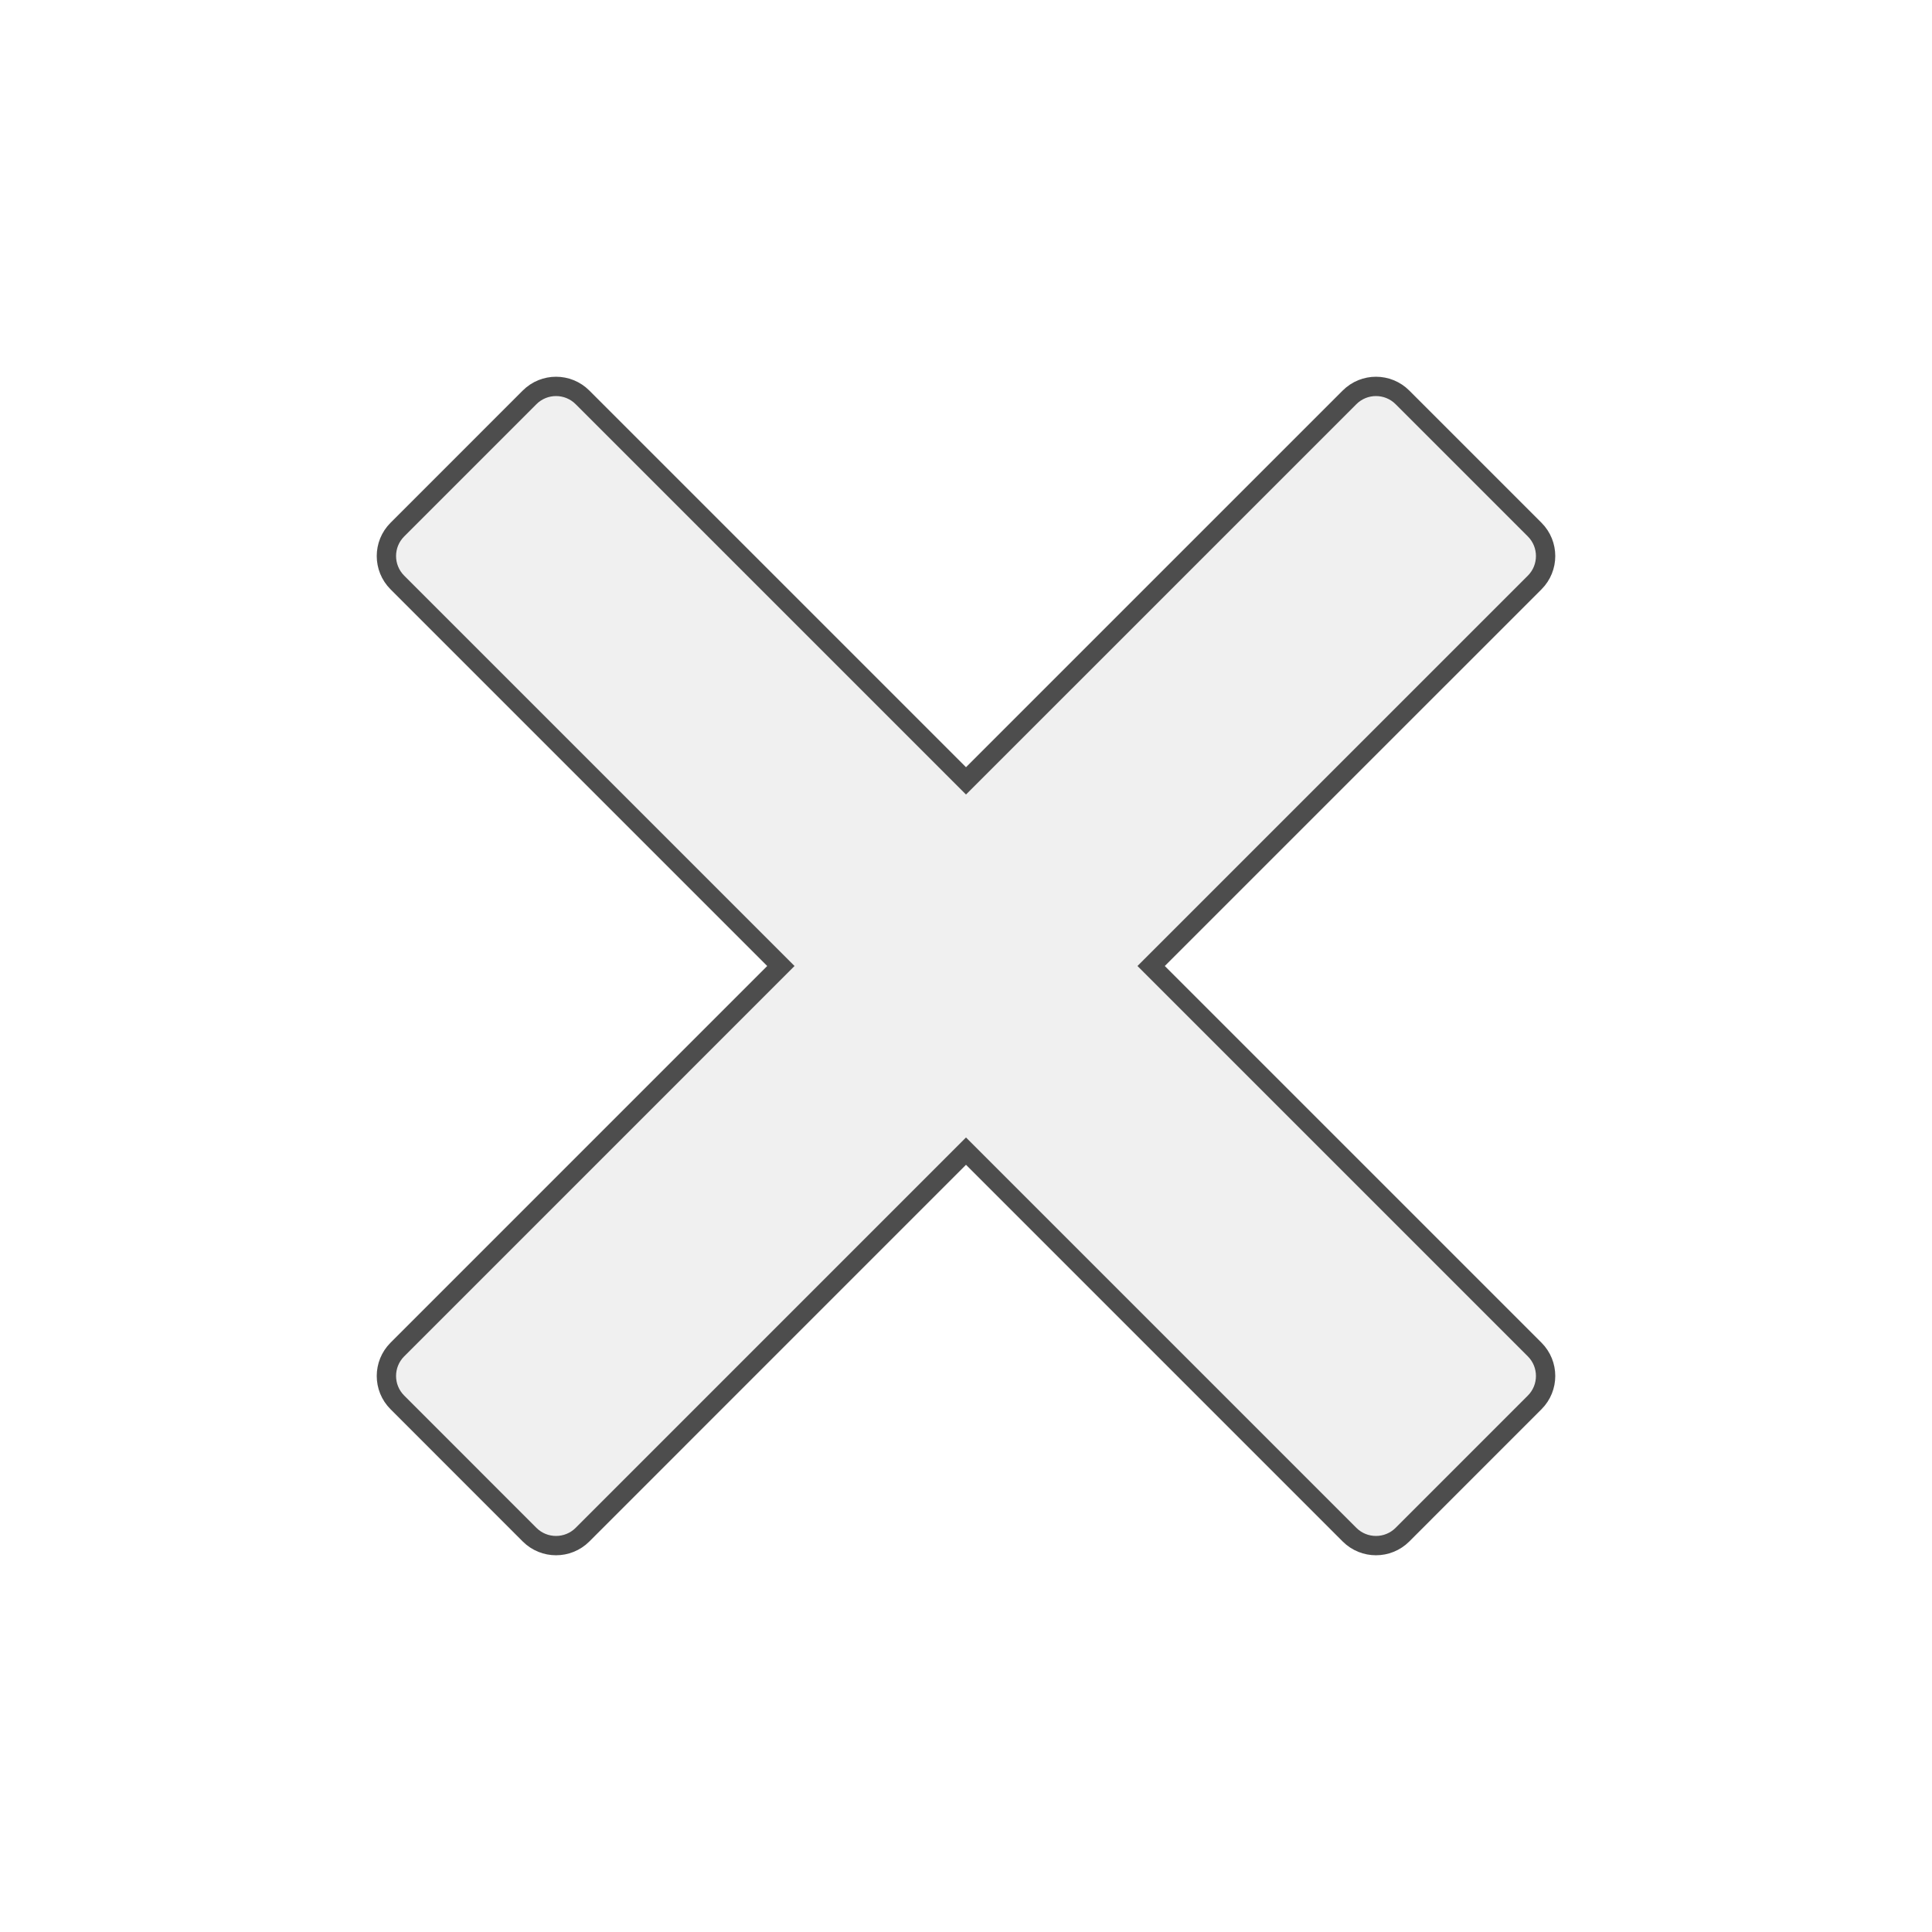
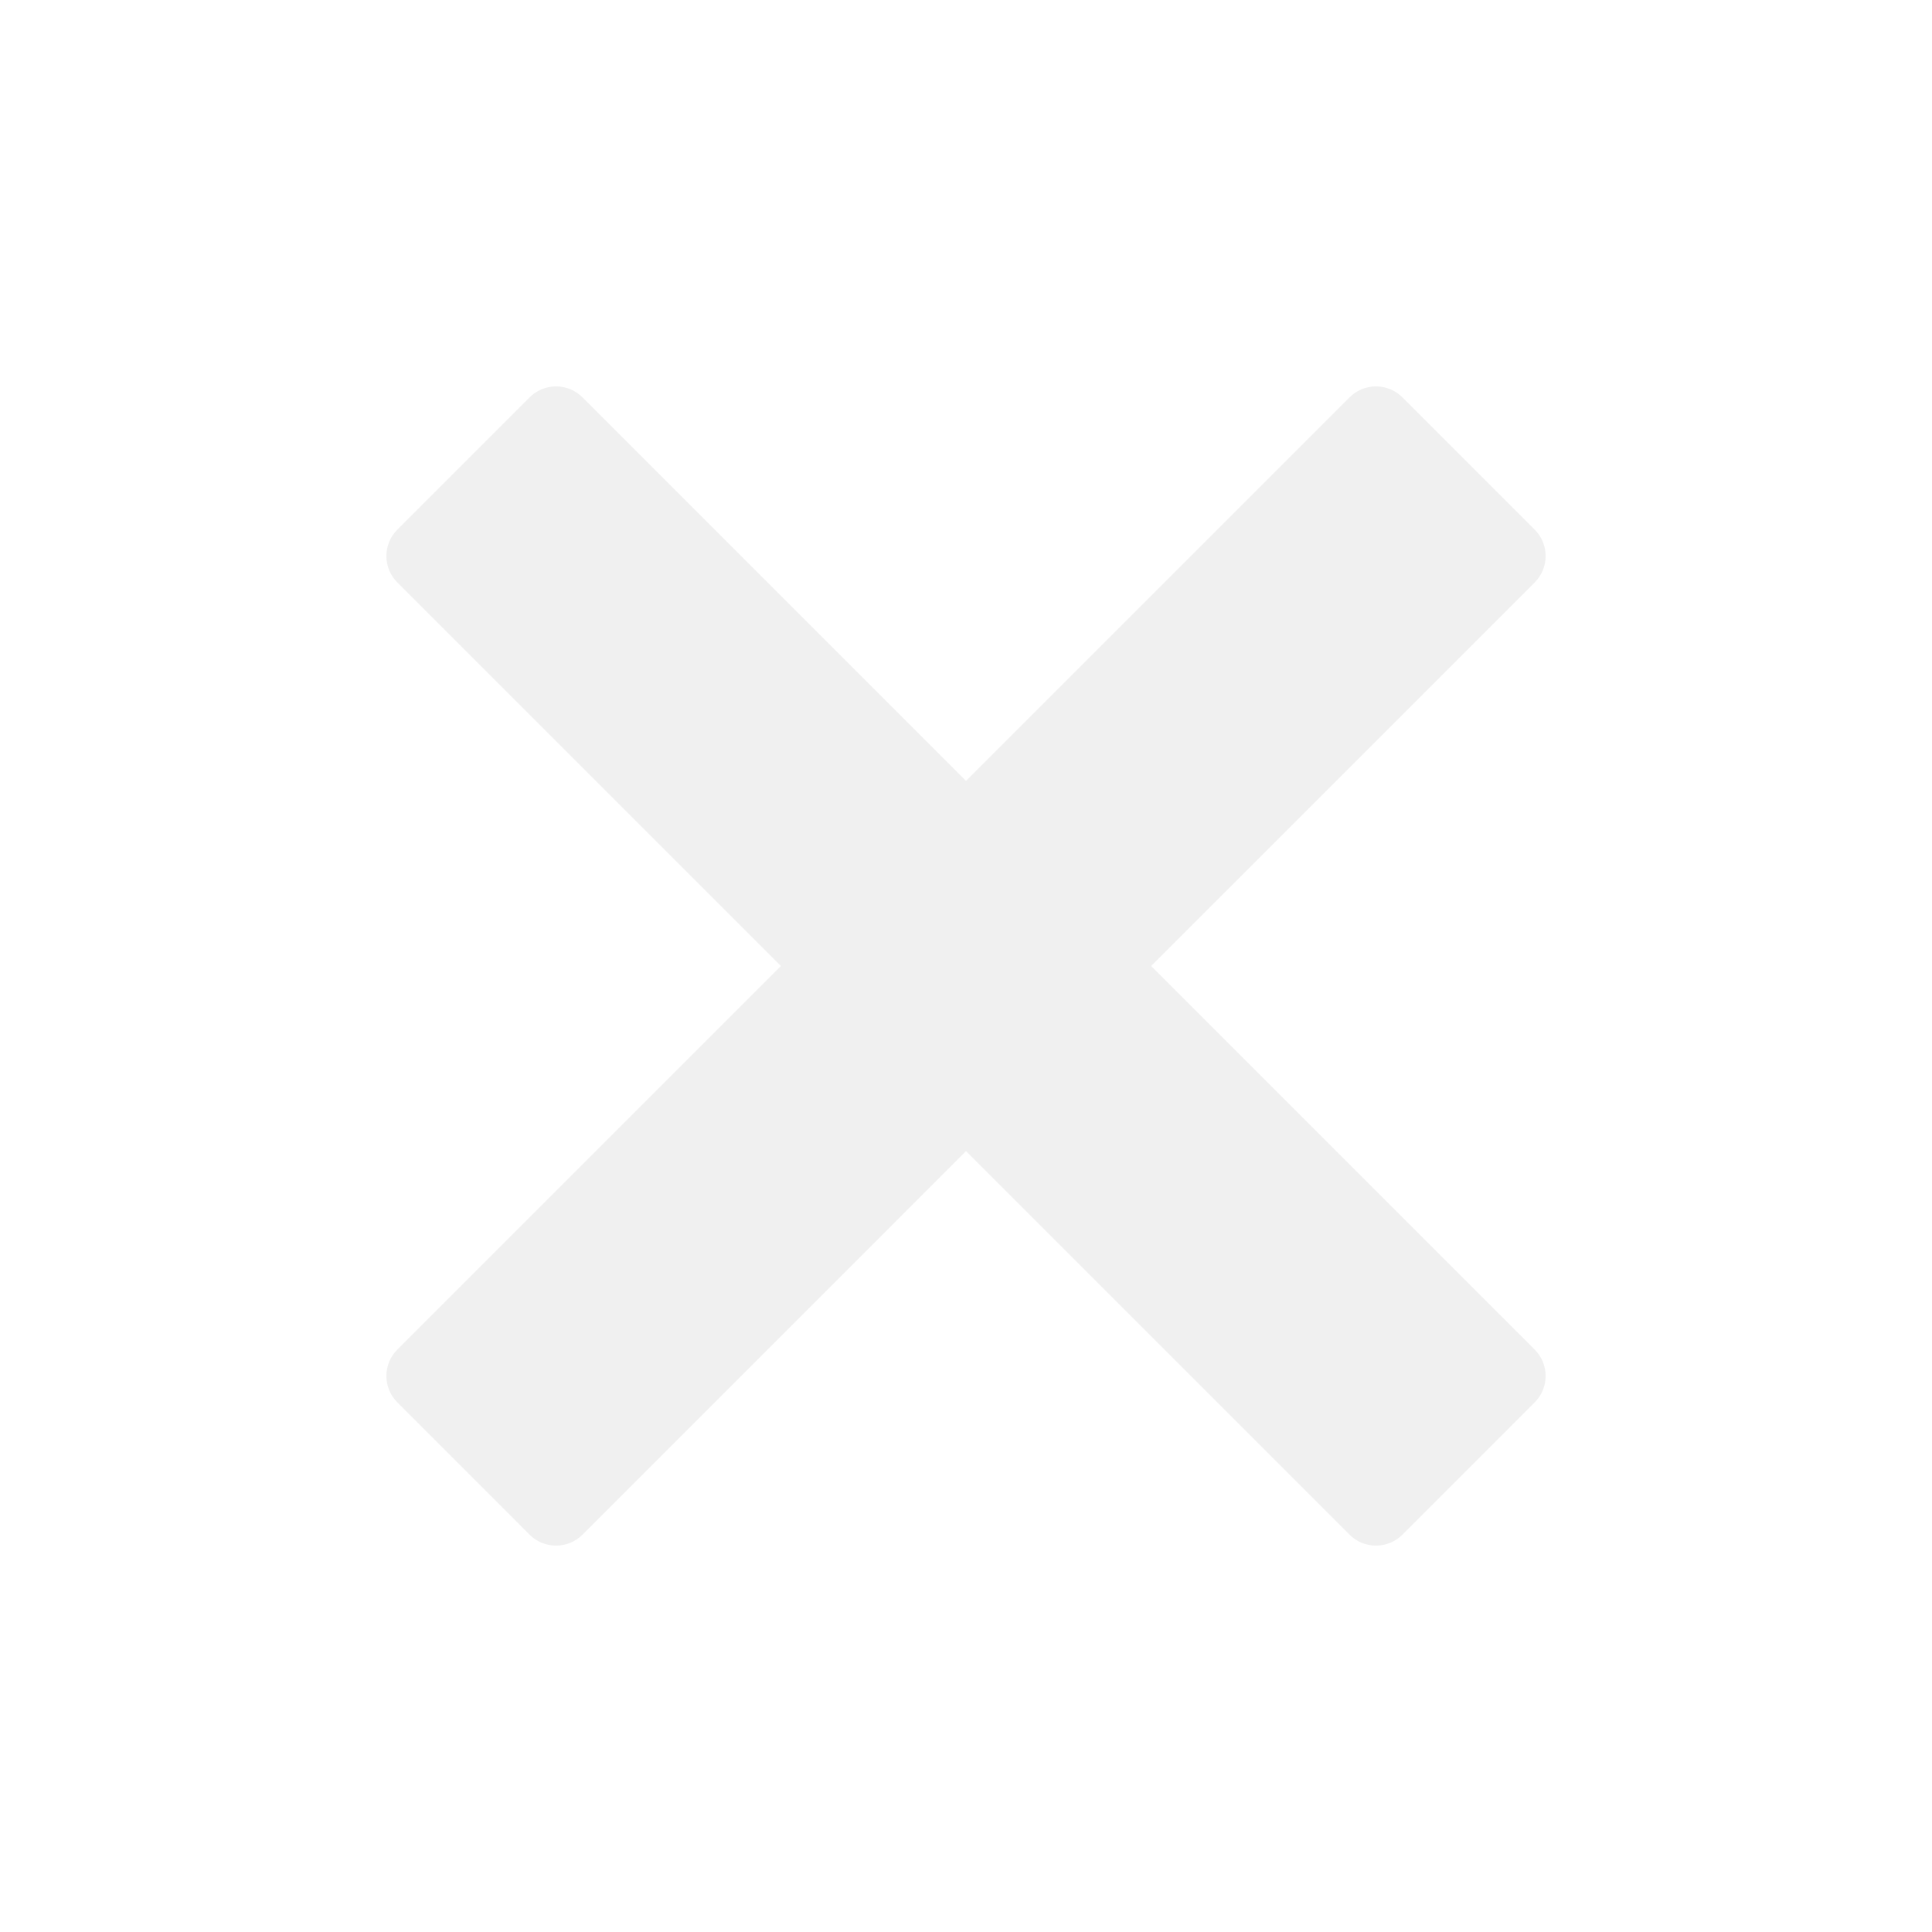
<svg xmlns="http://www.w3.org/2000/svg" version="1.1" id="Layer_1" x="0px" y="0px" width="100px" height="100px" viewBox="0 0 100 100" enable-background="new 0 0 100 100" xml:space="preserve">
-   <path fill="#FFFFFF" d="M0,0v100h100V0H0z M79.434,69.851c0.755,0.756,0.755,1.983,0,2.737l-6.844,6.846  c-0.756,0.755-1.983,0.755-2.739,0L50,59.582L30.15,79.434c-0.756,0.755-1.983,0.755-2.739,0l-6.843-6.846  c-0.757-0.754-0.757-1.981,0-2.737L40.418,50l-19.85-19.85c-0.757-0.756-0.757-1.983,0-2.738l6.843-6.844  c0.756-0.757,1.983-0.757,2.739,0L50,40.418l19.851-19.85c0.756-0.757,1.983-0.757,2.739,0l6.844,6.844  c0.755,0.755,0.755,1.981,0,2.738L59.582,50L79.434,69.851z" />
-   <path fill="none" stroke="#4D4D4D" stroke-miterlimit="10" d="M59.582,50l19.852-19.85c0.755-0.756,0.755-1.983,0-2.738  l-6.844-6.844c-0.756-0.757-1.983-0.757-2.739,0L50,40.418l-19.85-19.85c-0.756-0.757-1.983-0.757-2.739,0l-6.843,6.844  c-0.757,0.755-0.757,1.981,0,2.738L40.418,50l-19.85,19.851c-0.757,0.756-0.757,1.983,0,2.737l6.843,6.846  c0.756,0.755,1.983,0.755,2.739,0L50,59.582l19.851,19.852c0.756,0.755,1.983,0.755,2.739,0l6.844-6.846  c0.755-0.754,0.755-1.981,0-2.737L59.582,50z" />
+   <path fill="#FFFFFF" d="M0,0v100h100V0H0z M79.434,69.852c0.756,0.756,0.756,1.982,0,2.736l-6.844,6.846  c-0.756,0.756-1.982,0.756-2.738,0L50,59.582L30.15,79.434c-0.756,0.756-1.983,0.756-2.739,0l-6.843-6.846  c-0.757-0.754-0.757-1.98,0-2.736L40.418,50l-19.85-19.85c-0.757-0.756-0.757-1.983,0-2.738l6.843-6.844  c0.756-0.757,1.983-0.757,2.739,0L50,40.418l19.852-19.85c0.756-0.757,1.982-0.757,2.738,0l6.844,6.844  c0.756,0.755,0.756,1.981,0,2.738L59.582,50L79.434,69.852z" />
+   <path display="none" fill="none" stroke="#4D4D4D" stroke-miterlimit="10" d="M59.582,50l19.852-19.85  c0.756-0.756,0.756-1.983,0-2.738l-6.844-6.844c-0.756-0.757-1.982-0.757-2.738,0L50,40.418l-19.85-19.85  c-0.756-0.757-1.983-0.757-2.739,0l-6.843,6.844c-0.757,0.755-0.757,1.981,0,2.738L40.418,50l-19.85,19.852  c-0.757,0.756-0.757,1.982,0,2.736l6.843,6.846c0.756,0.756,1.983,0.756,2.739,0L50,59.582l19.852,19.852  c0.756,0.756,1.982,0.756,2.738,0l6.844-6.846c0.756-0.754,0.756-1.98,0-2.736L59.582,50z" />
</svg>
